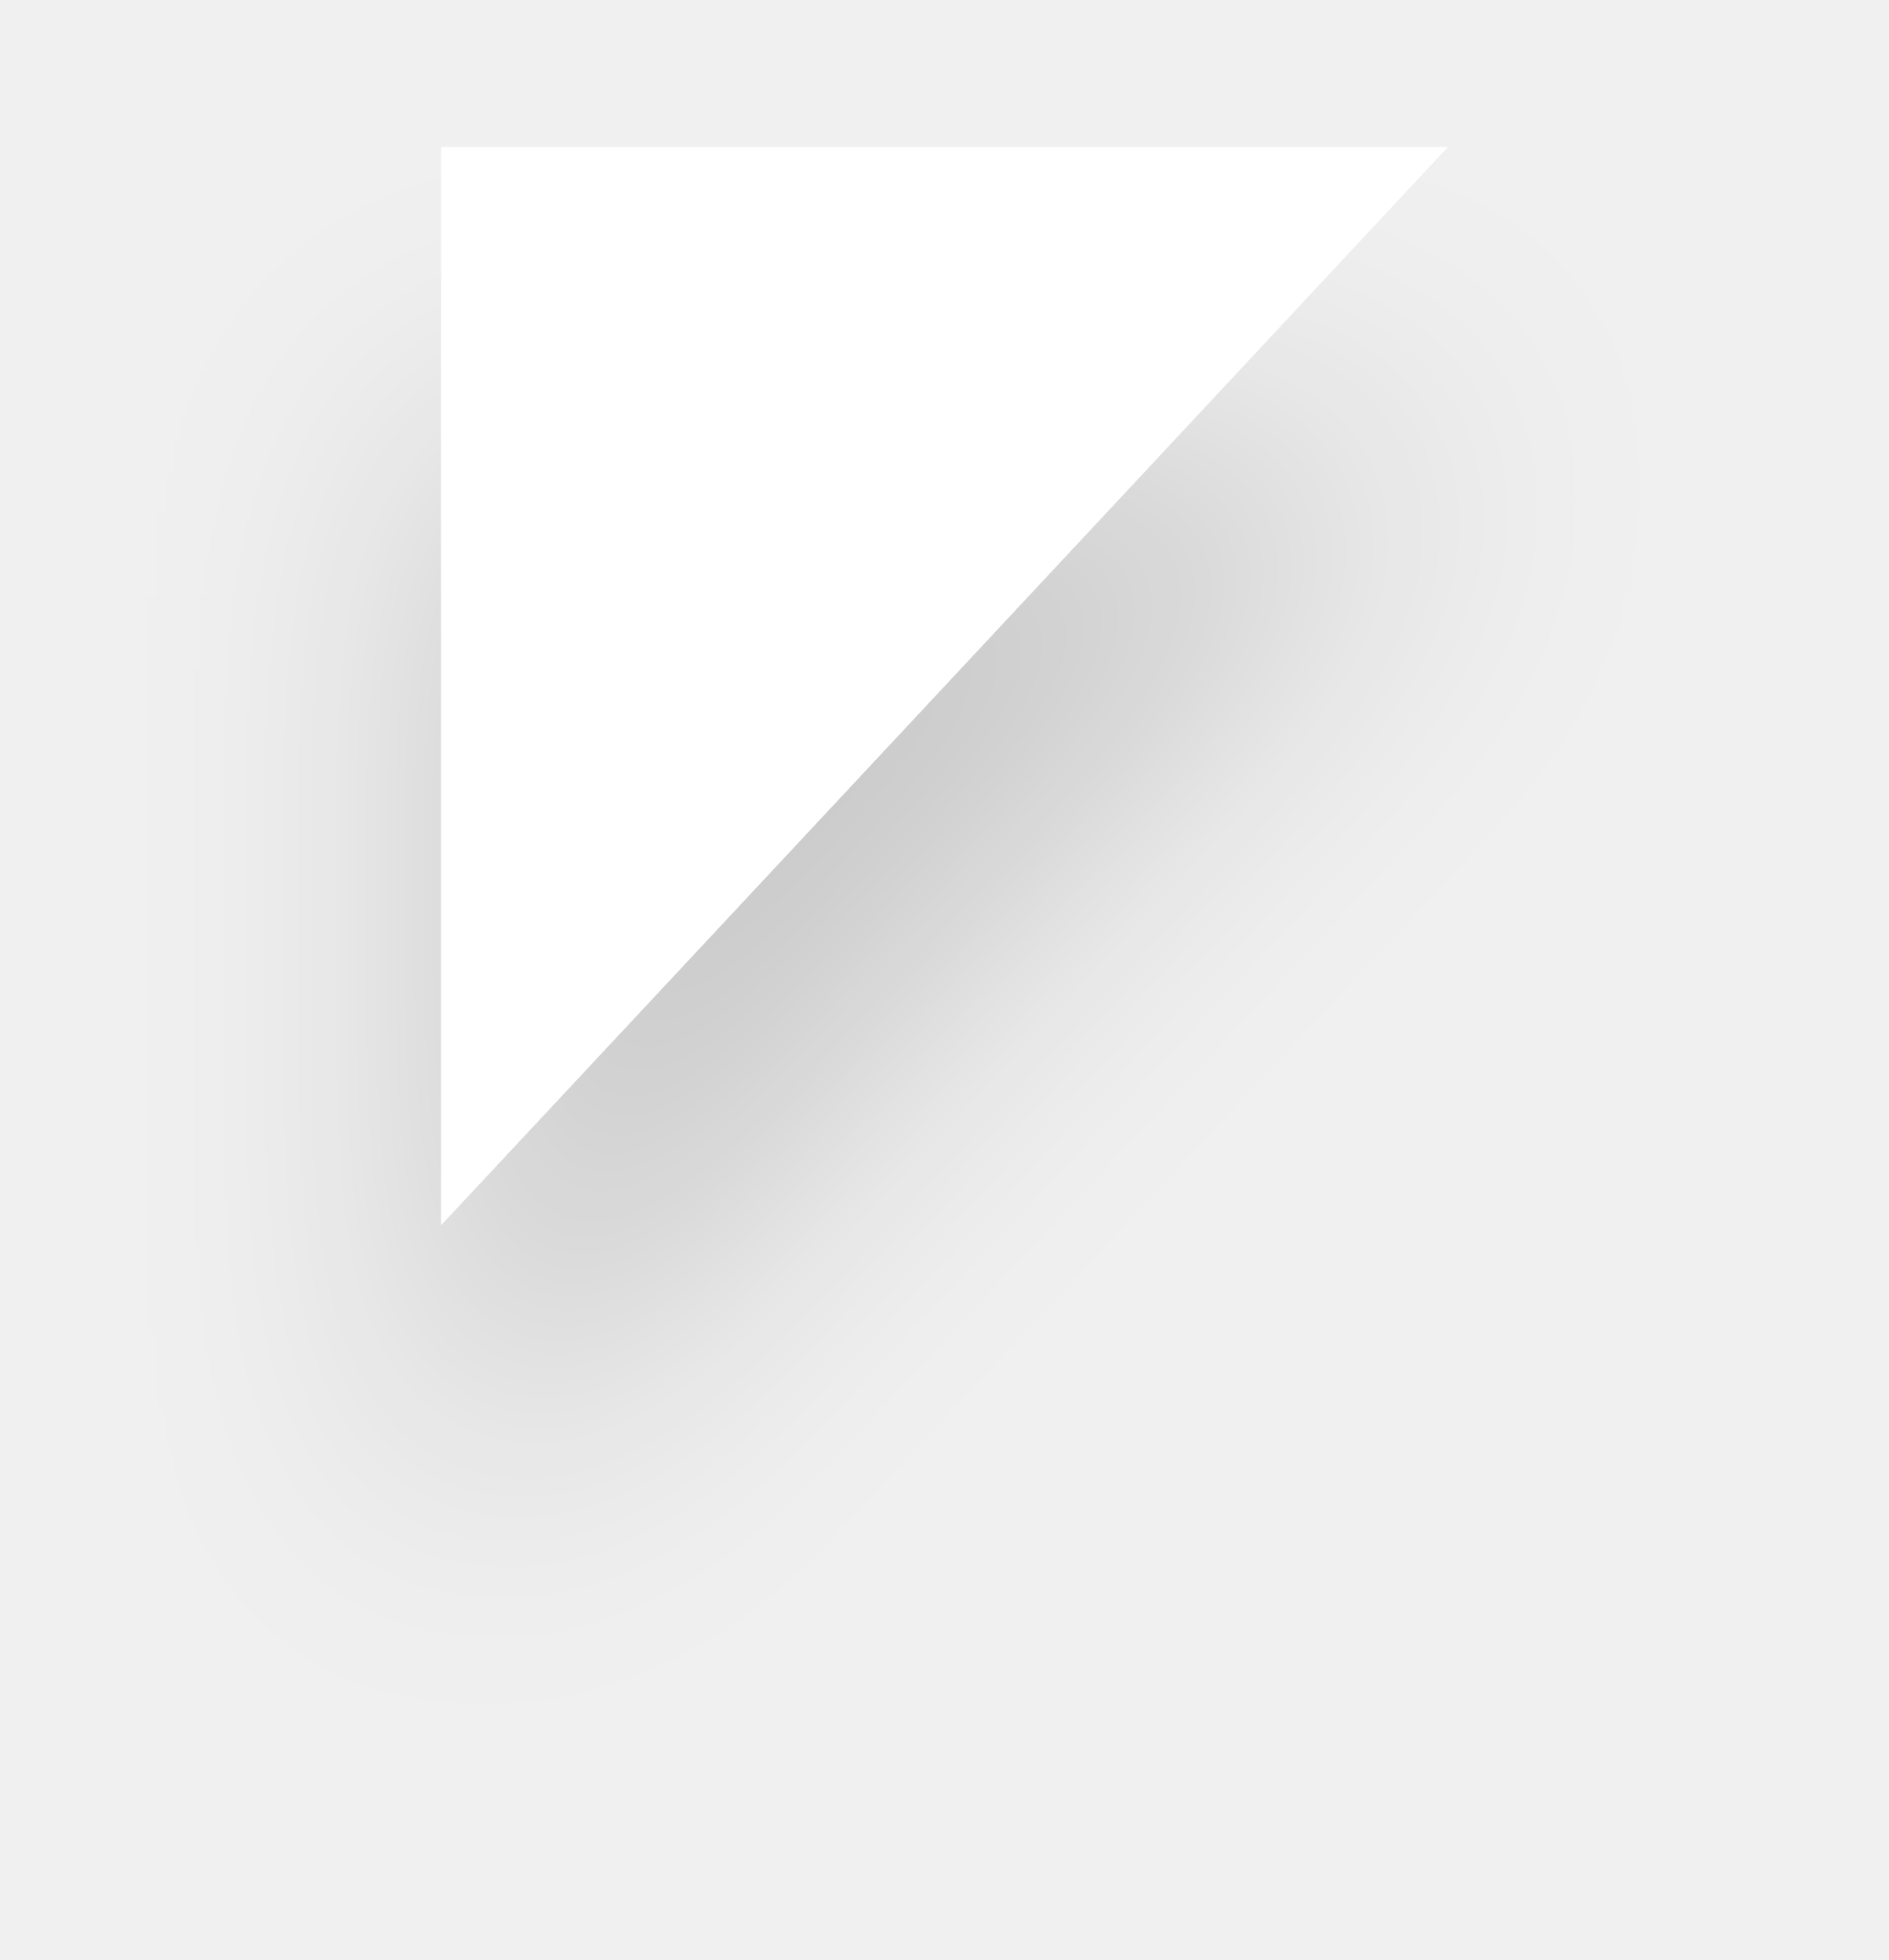
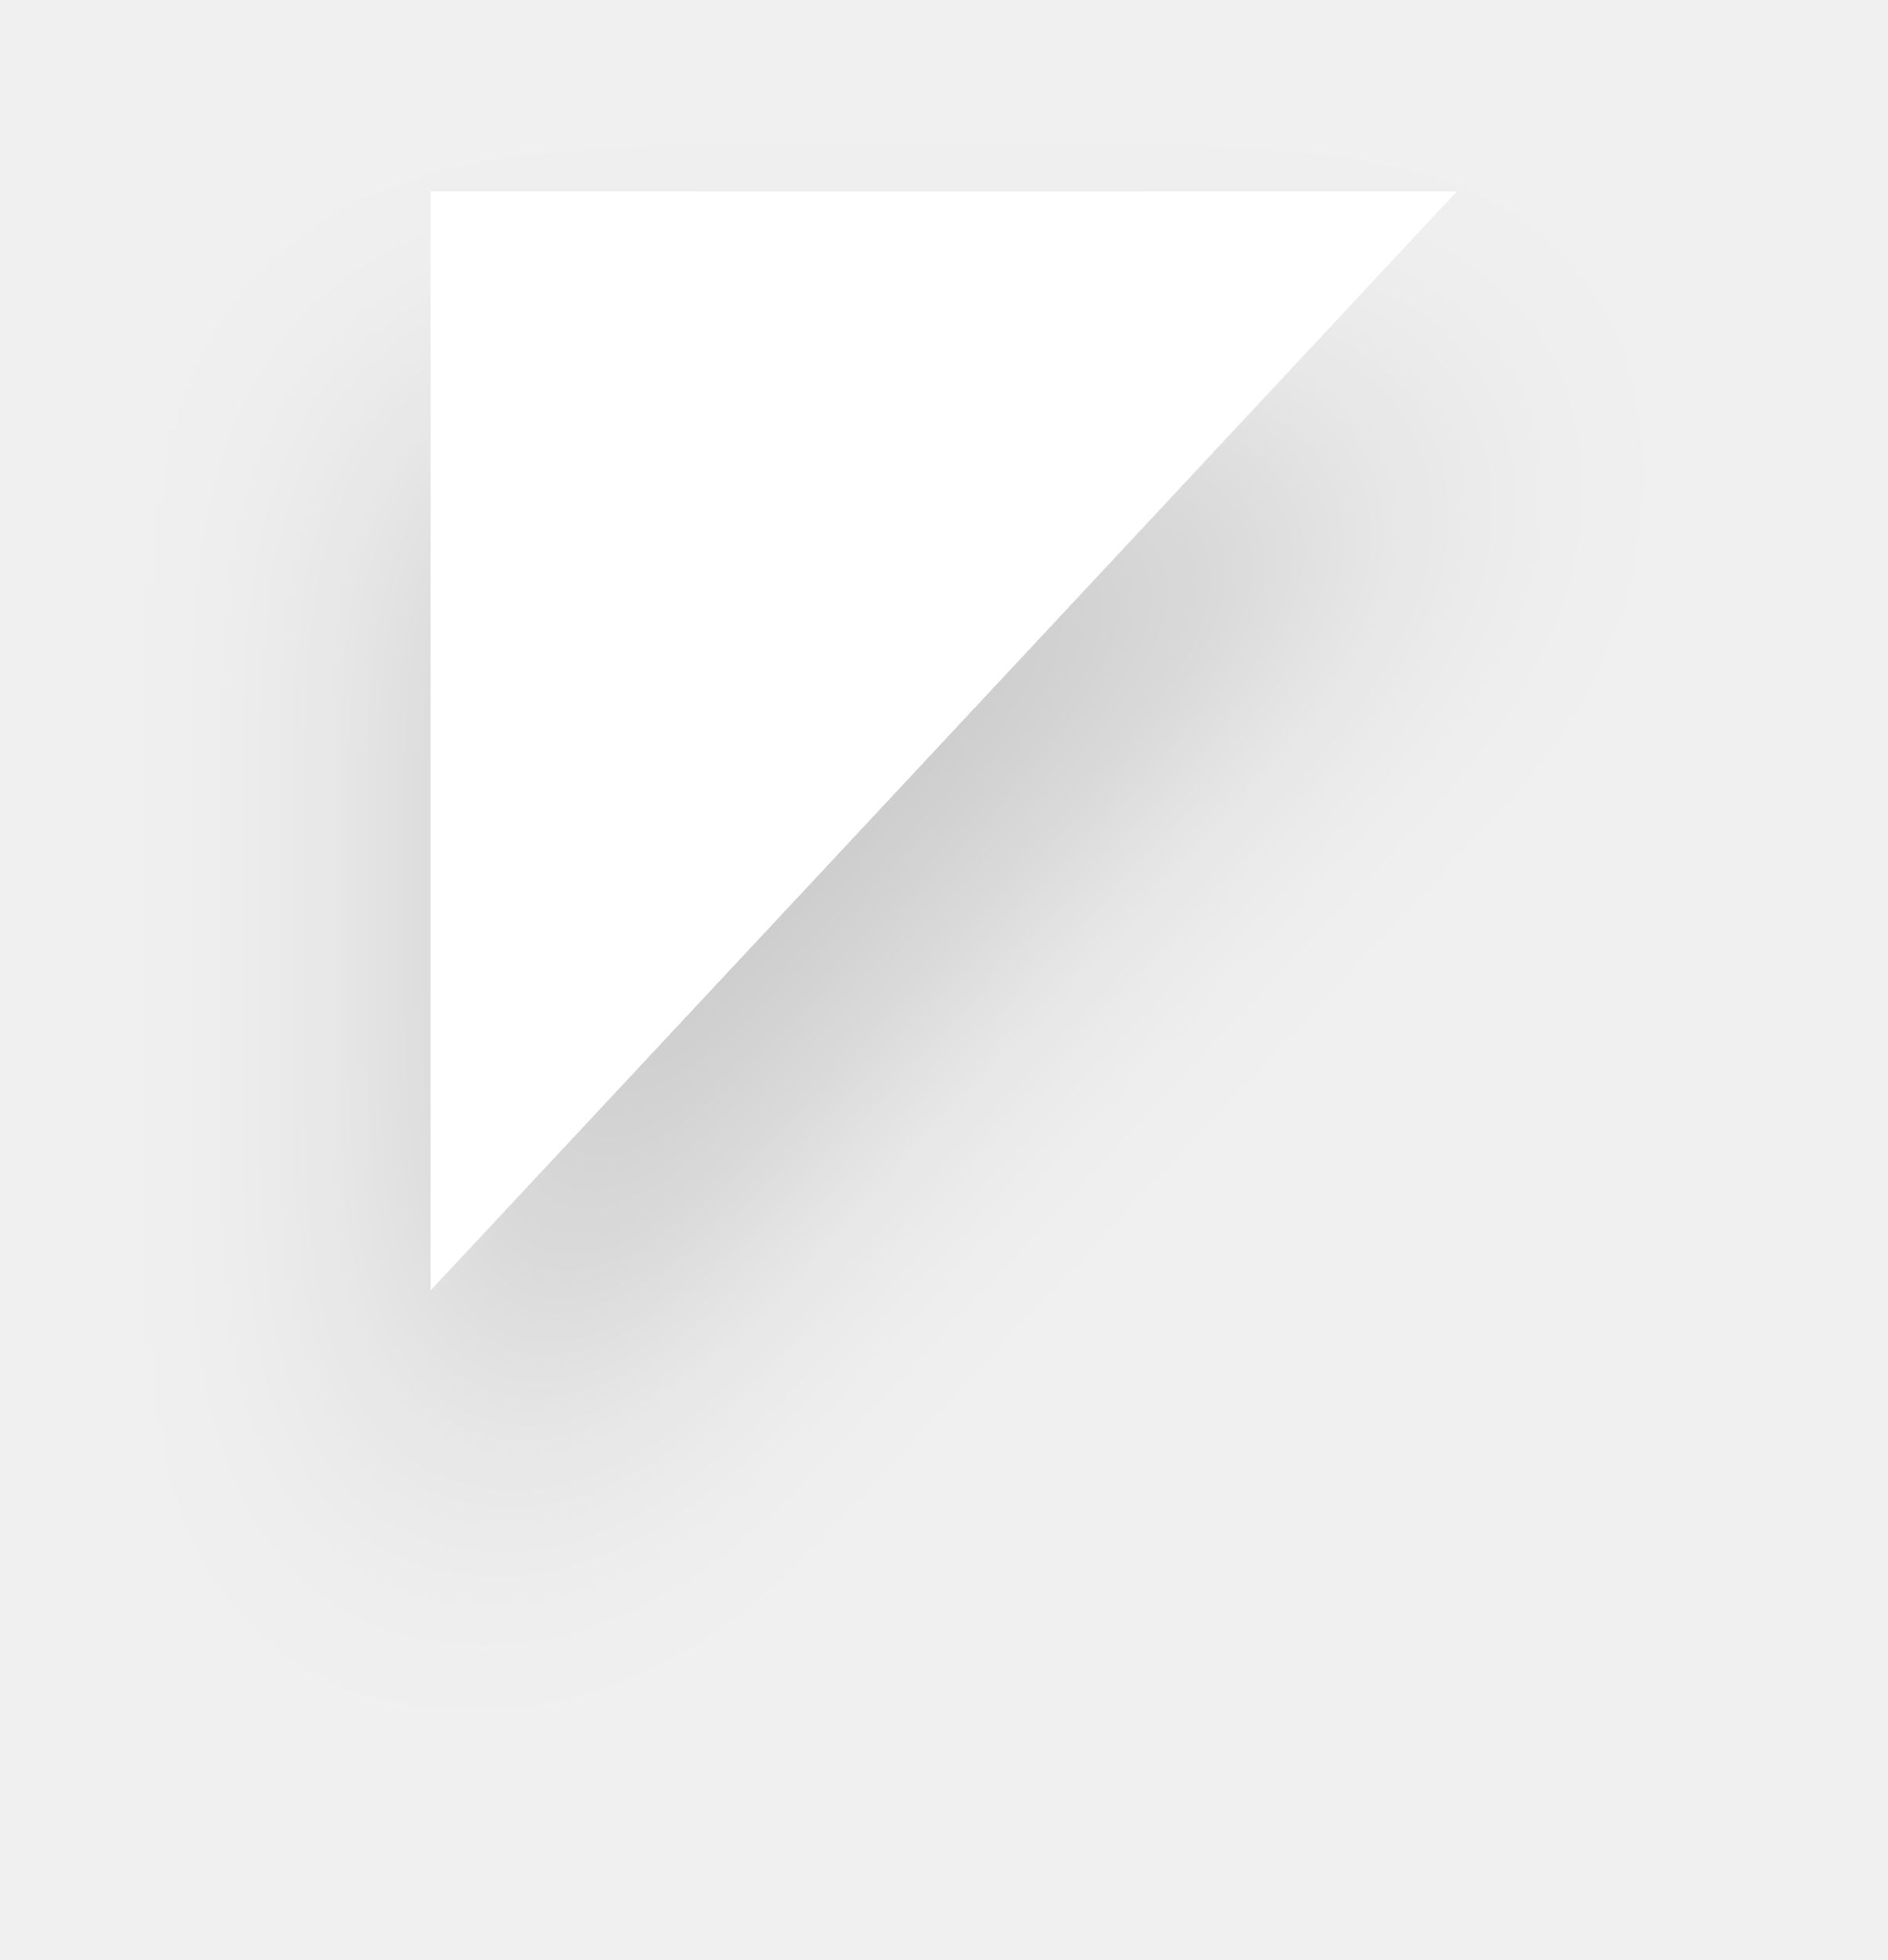
- <svg viewBox="0 0 38.543 39.999">
+ <svg xmlns="http://www.w3.org/2000/svg" viewBox="0 0 39.443 40.962">
  <defs>
    <style>.a{fill:#fff;}.b{filter:url(#a);}</style>
-     <filter id="a" x="0" y="0" width="38.543" height="39.999" filterUnits="userSpaceOnUse">
-       <feOffset dy="6" input="SourceAlpha" />
+     <filter id="a" x="0" y="0" width="39.443" height="40.962" filterUnits="userSpaceOnUse">
+       <feOffset dy="5" input="SourceAlpha" />
      <feGaussianBlur stdDeviation="3" result="b" />
      <feFlood flood-opacity="0.161" />
      <feComposite operator="in" in2="b" />
      <feComposite in="SourceGraphic" />
    </filter>
  </defs>
  <g class="b" transform="matrix(1, 0, 0, 1, 0, 0)">
-     <path class="a" d="M0,0H20.543L0,22Z" transform="translate(9 3)" />
+     <path class="a" d="M0,0H21.443L0,22.962Z" transform="translate(9 4)" />
  </g>
</svg>
